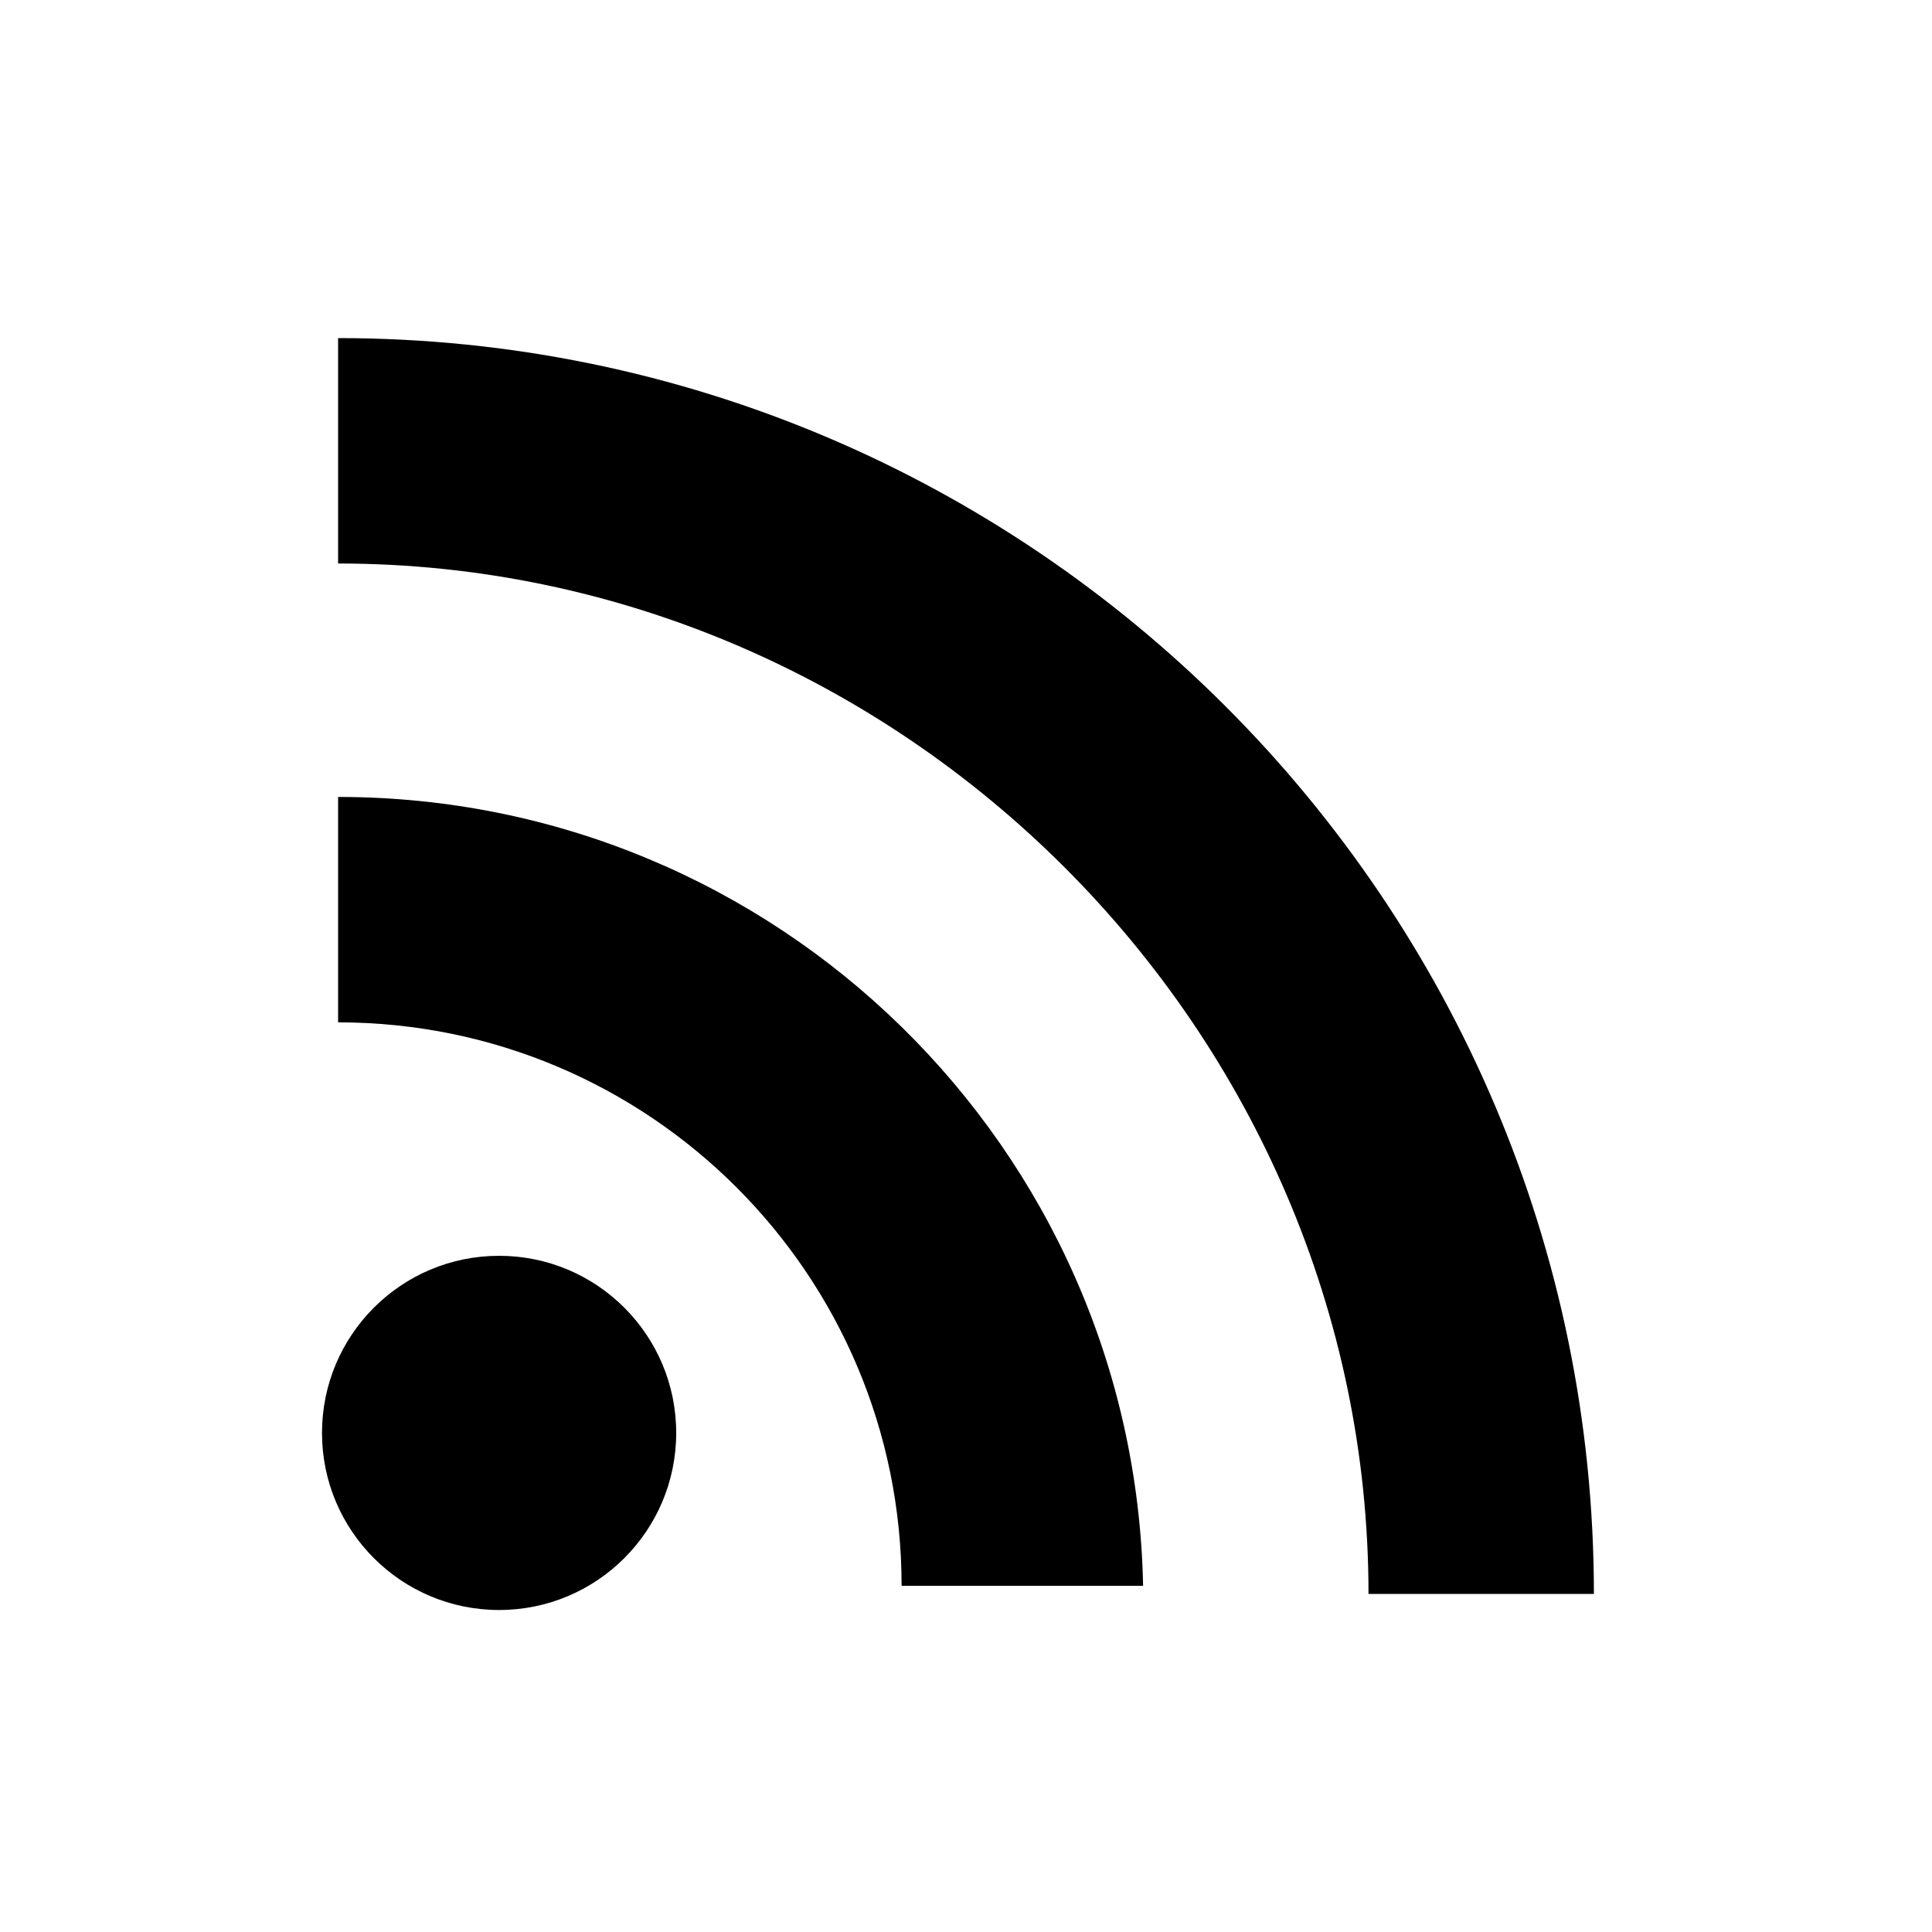
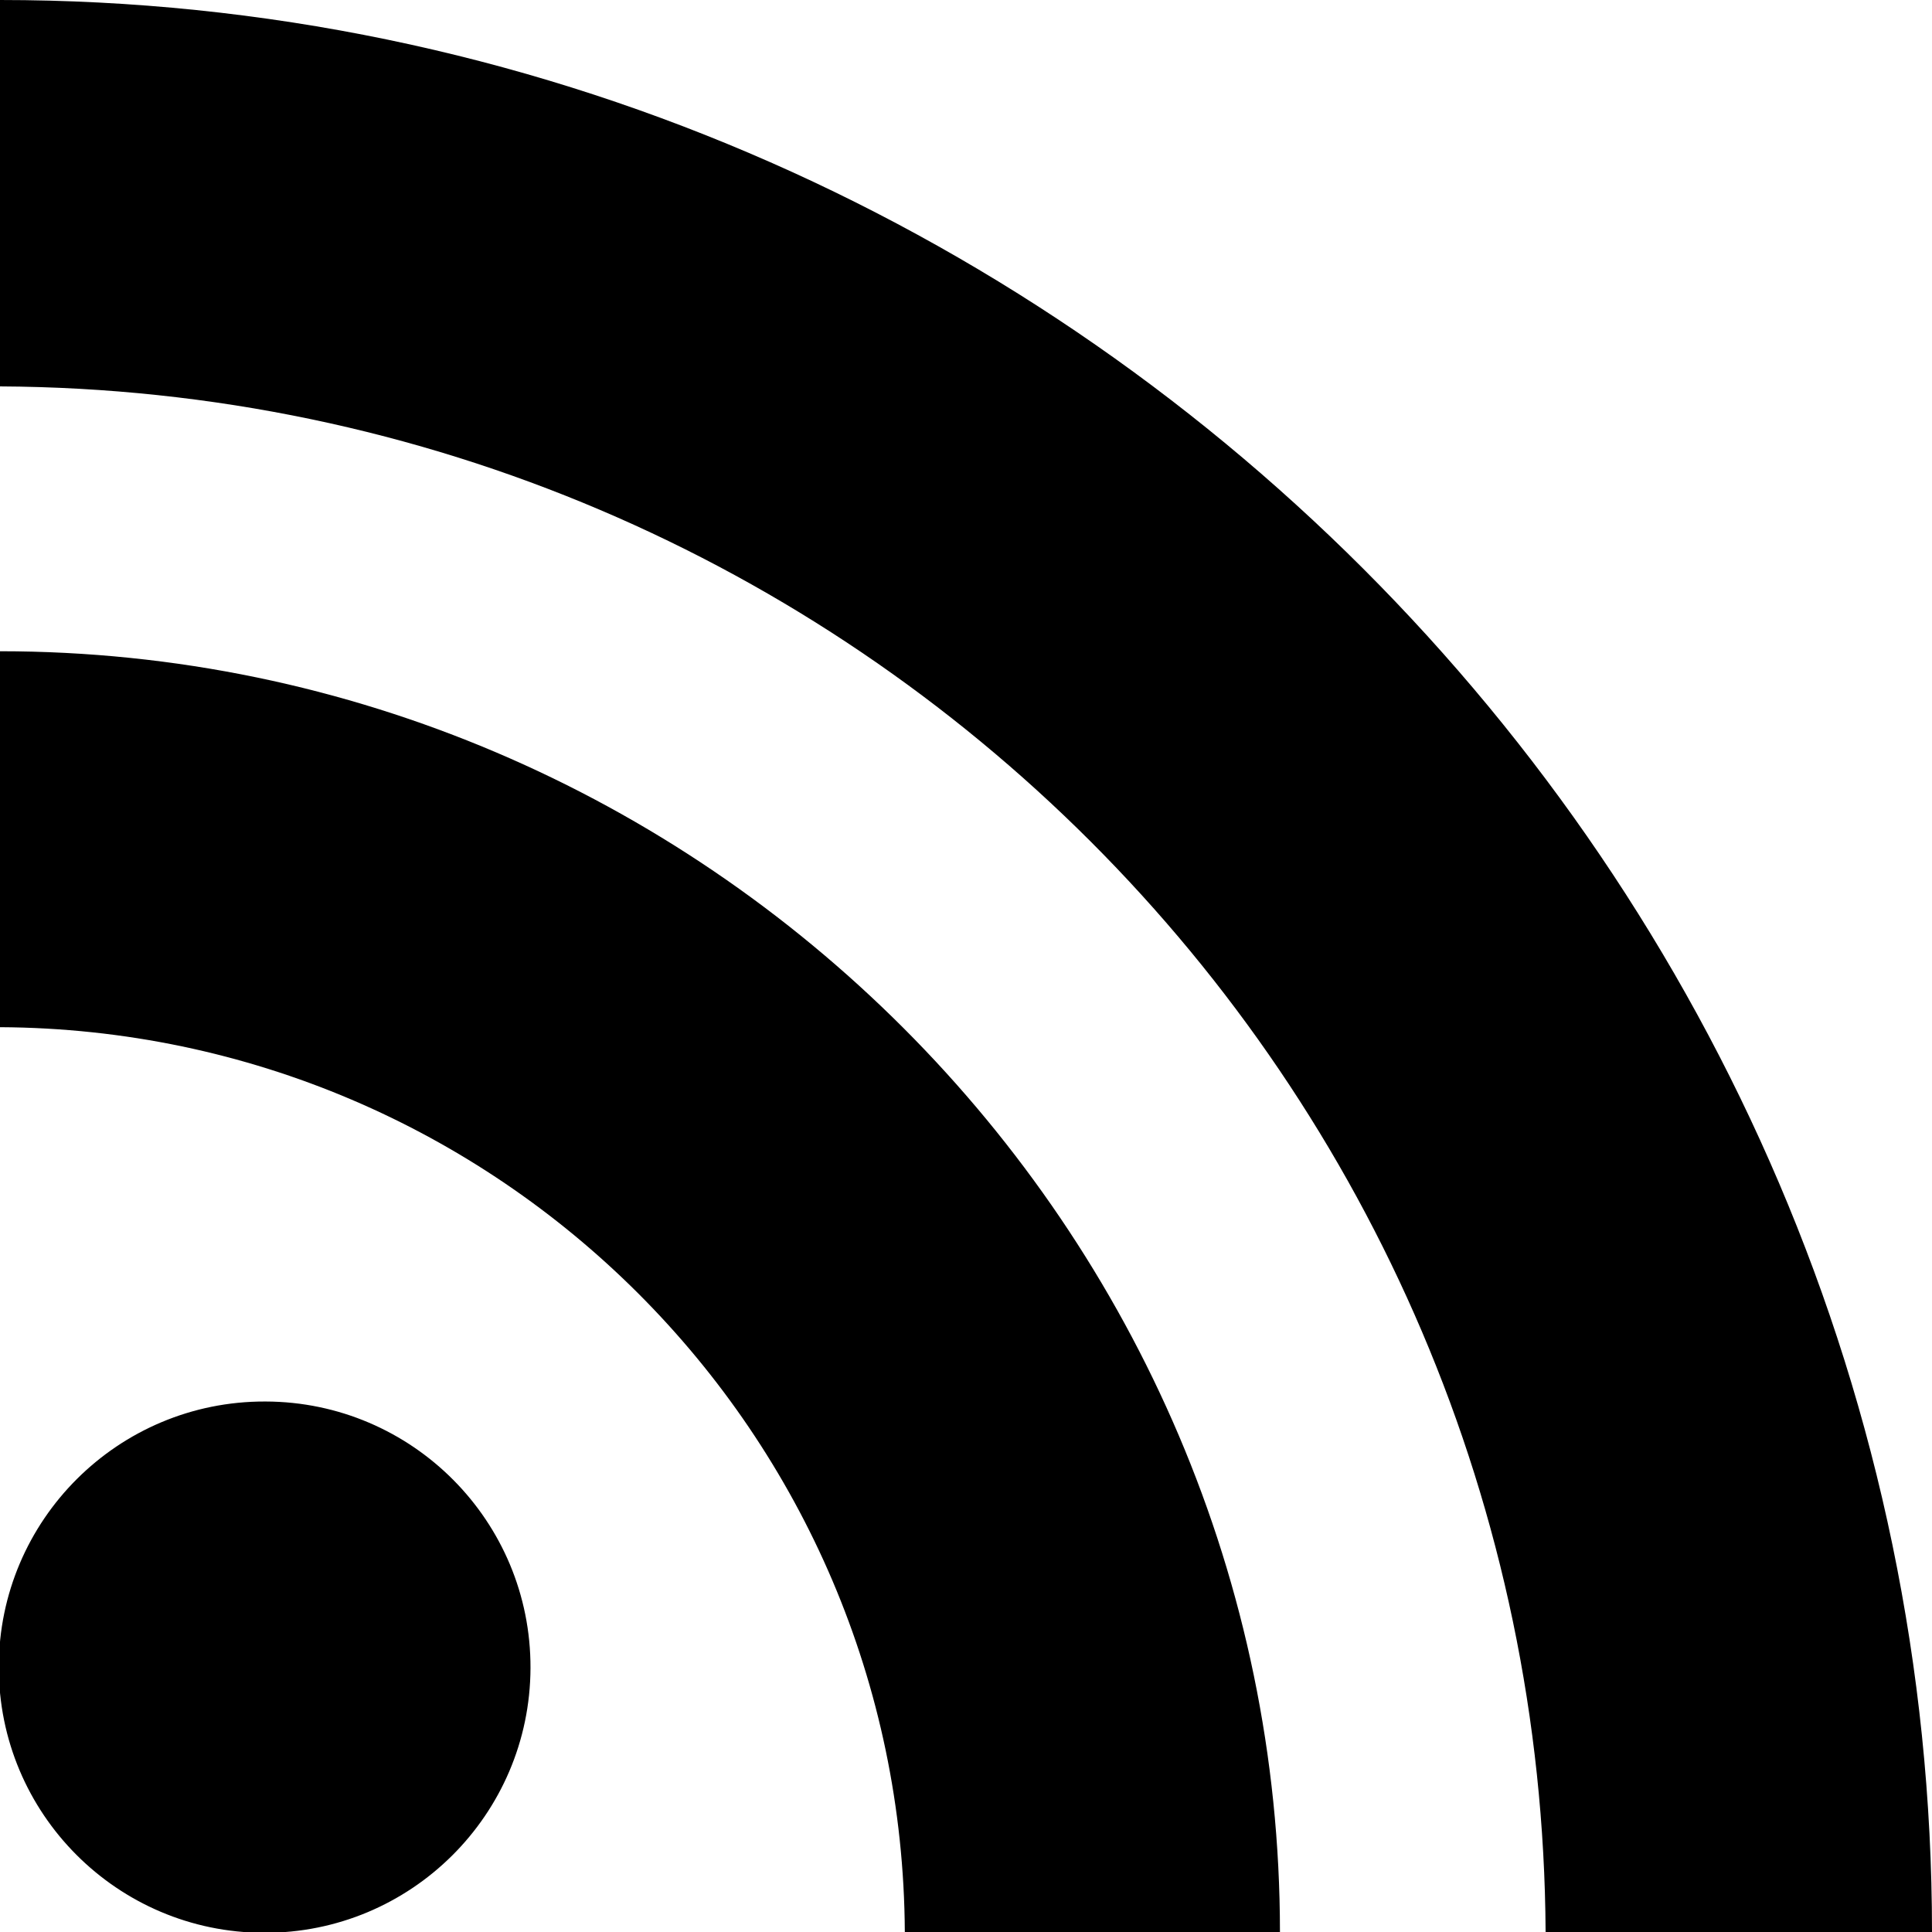
- <svg xmlns="http://www.w3.org/2000/svg" width="24" height="24">
-   <circle cx="6.2" cy="17.8" r="2.2" />
-   <path d="M4.2 4.2V7c7 0 12.8 5.8 12.8 12.8h2.8c0-8.6-7-15.6-15.6-15.6zm0 5.7v2.8a7 7 0 0 1 7 7h3a10 10 0 0 0-10-9.8z" />
+ <svg xmlns="http://www.w3.org/2000/svg" viewBox="0 0 24 24">
+   <path d="M19.2 24A19.3 19.3 0 0 0 0 4.8V0c13.16 0 24 10.84 24 24h-4.8zM3.3 17.41a3.3 3.3 0 1 1-.02 6.6 3.3 3.3 0 0 1 .01-6.6zM15.9 24h-4.66A11.3 11.3 0 0 0 0 12.76V8.09c8.73 0 15.9 7.18 15.9 15.91z" />
</svg>
